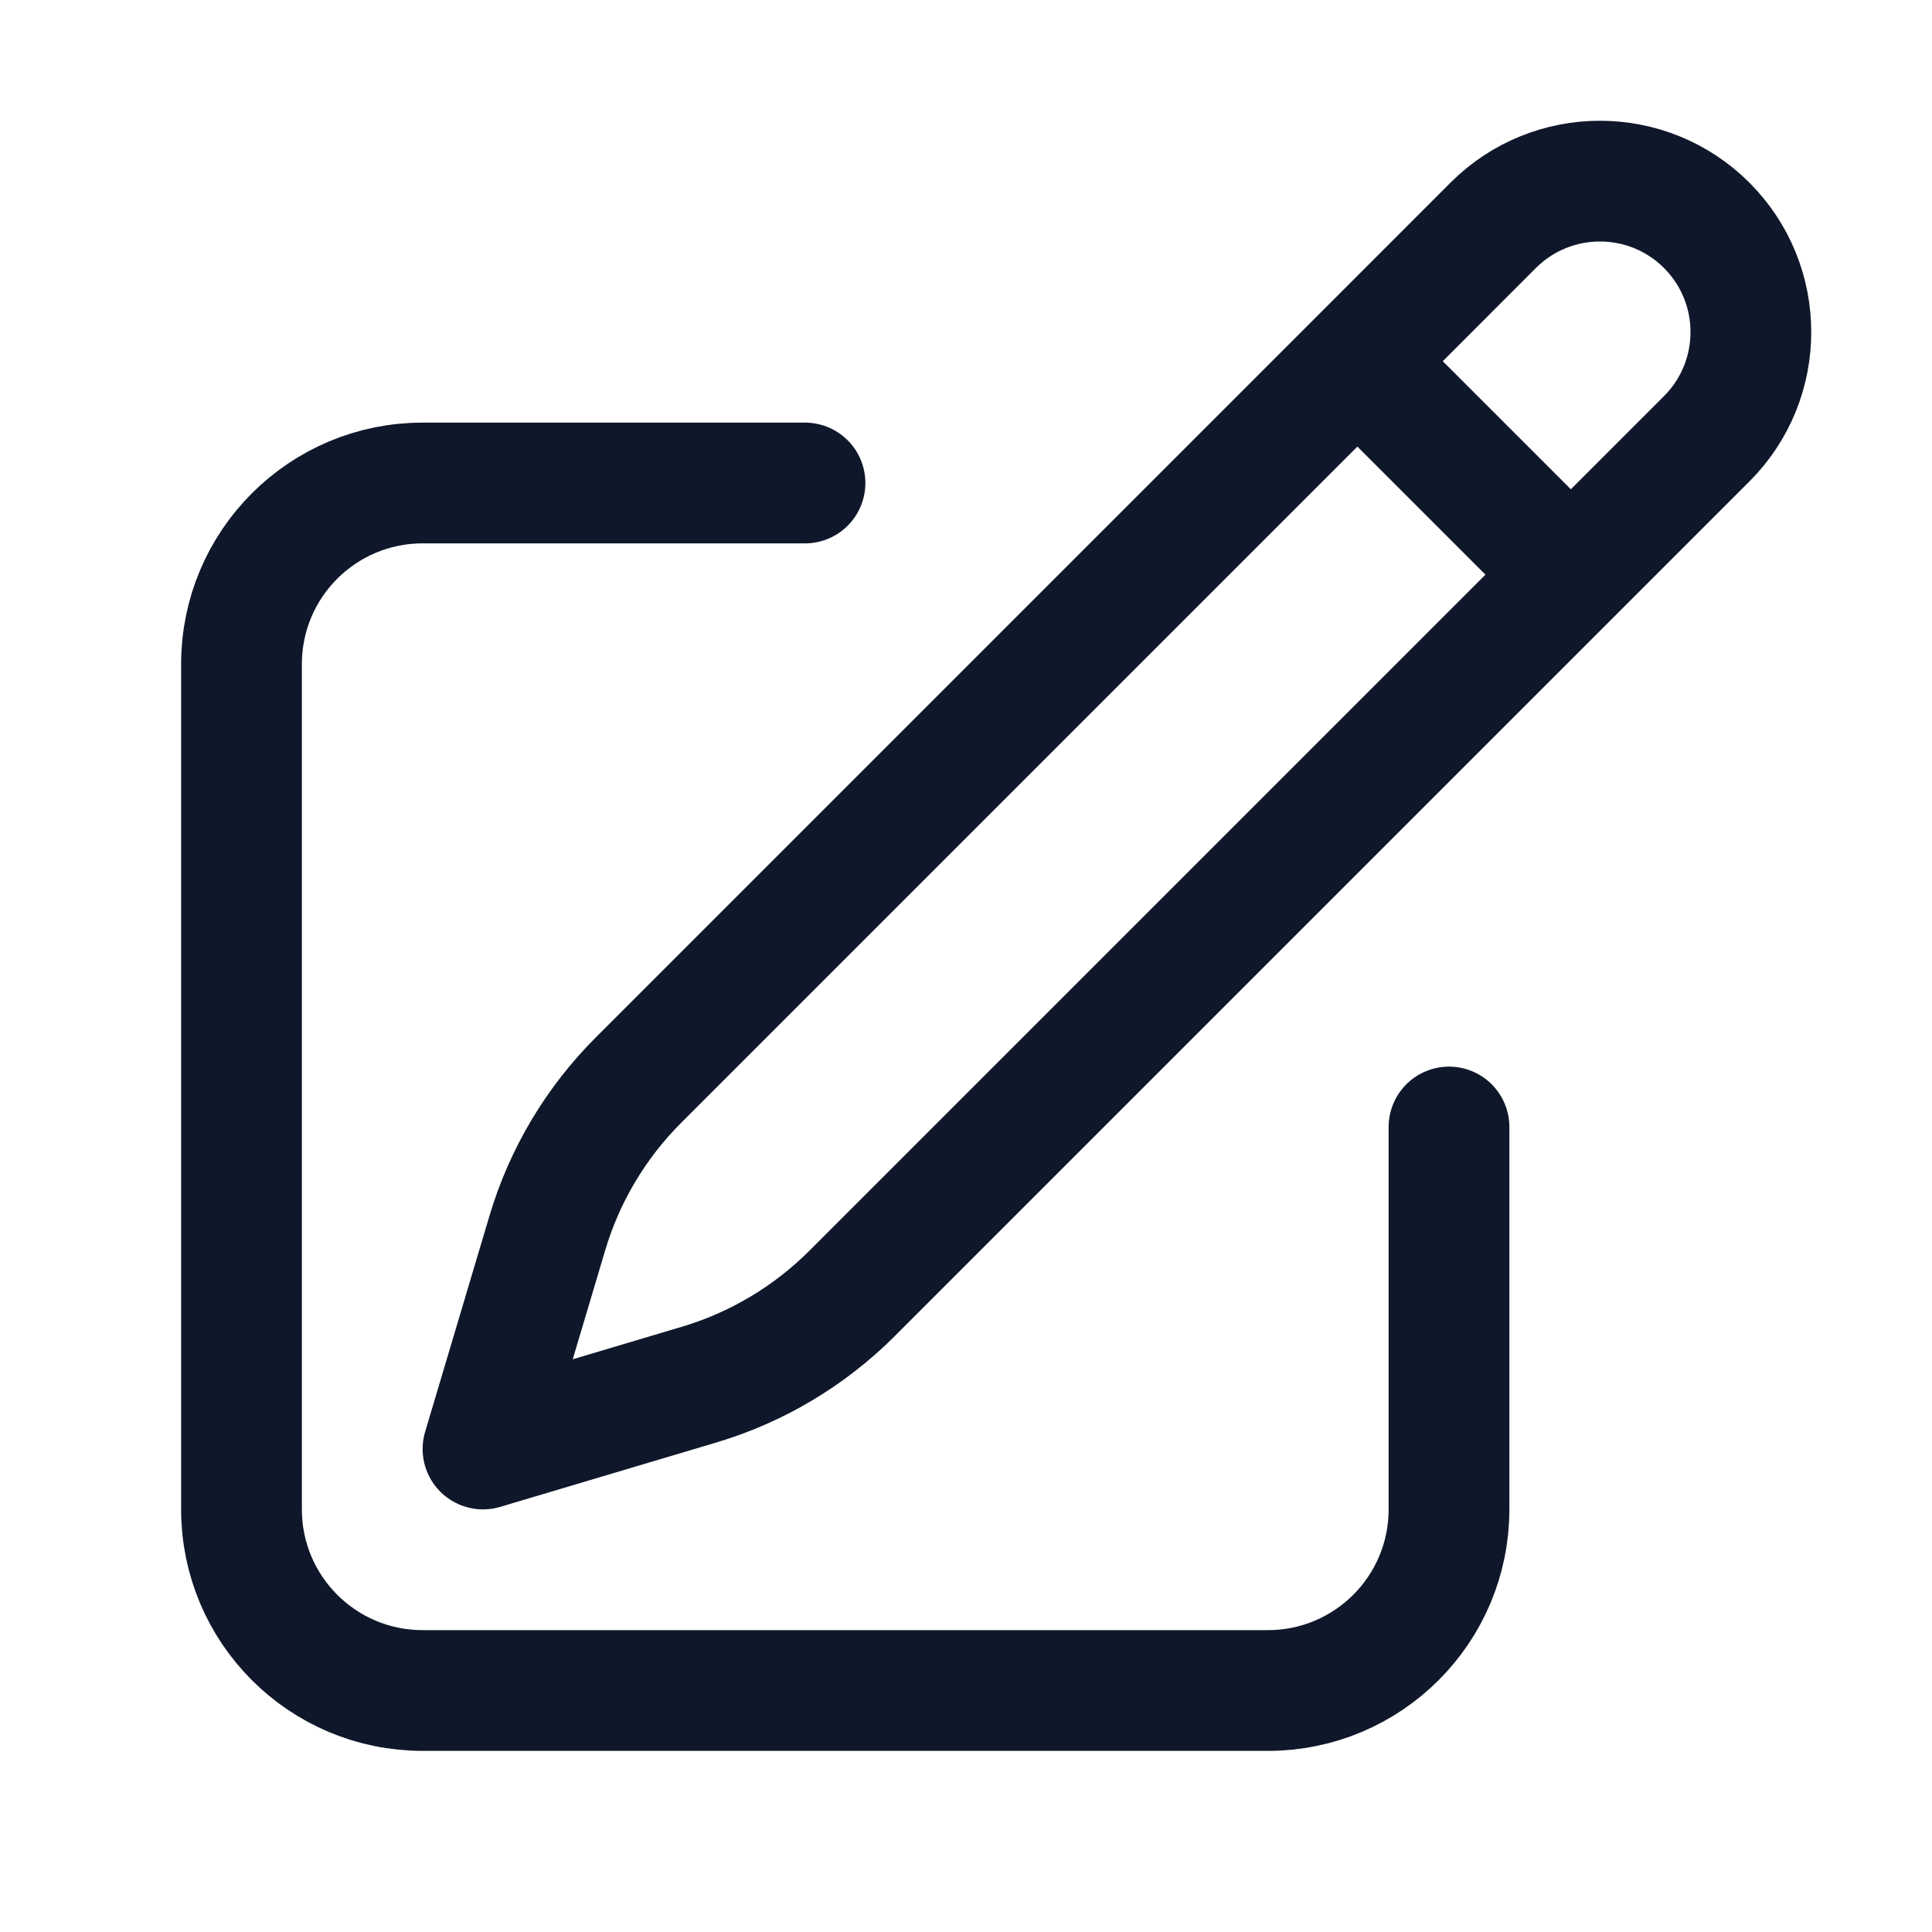
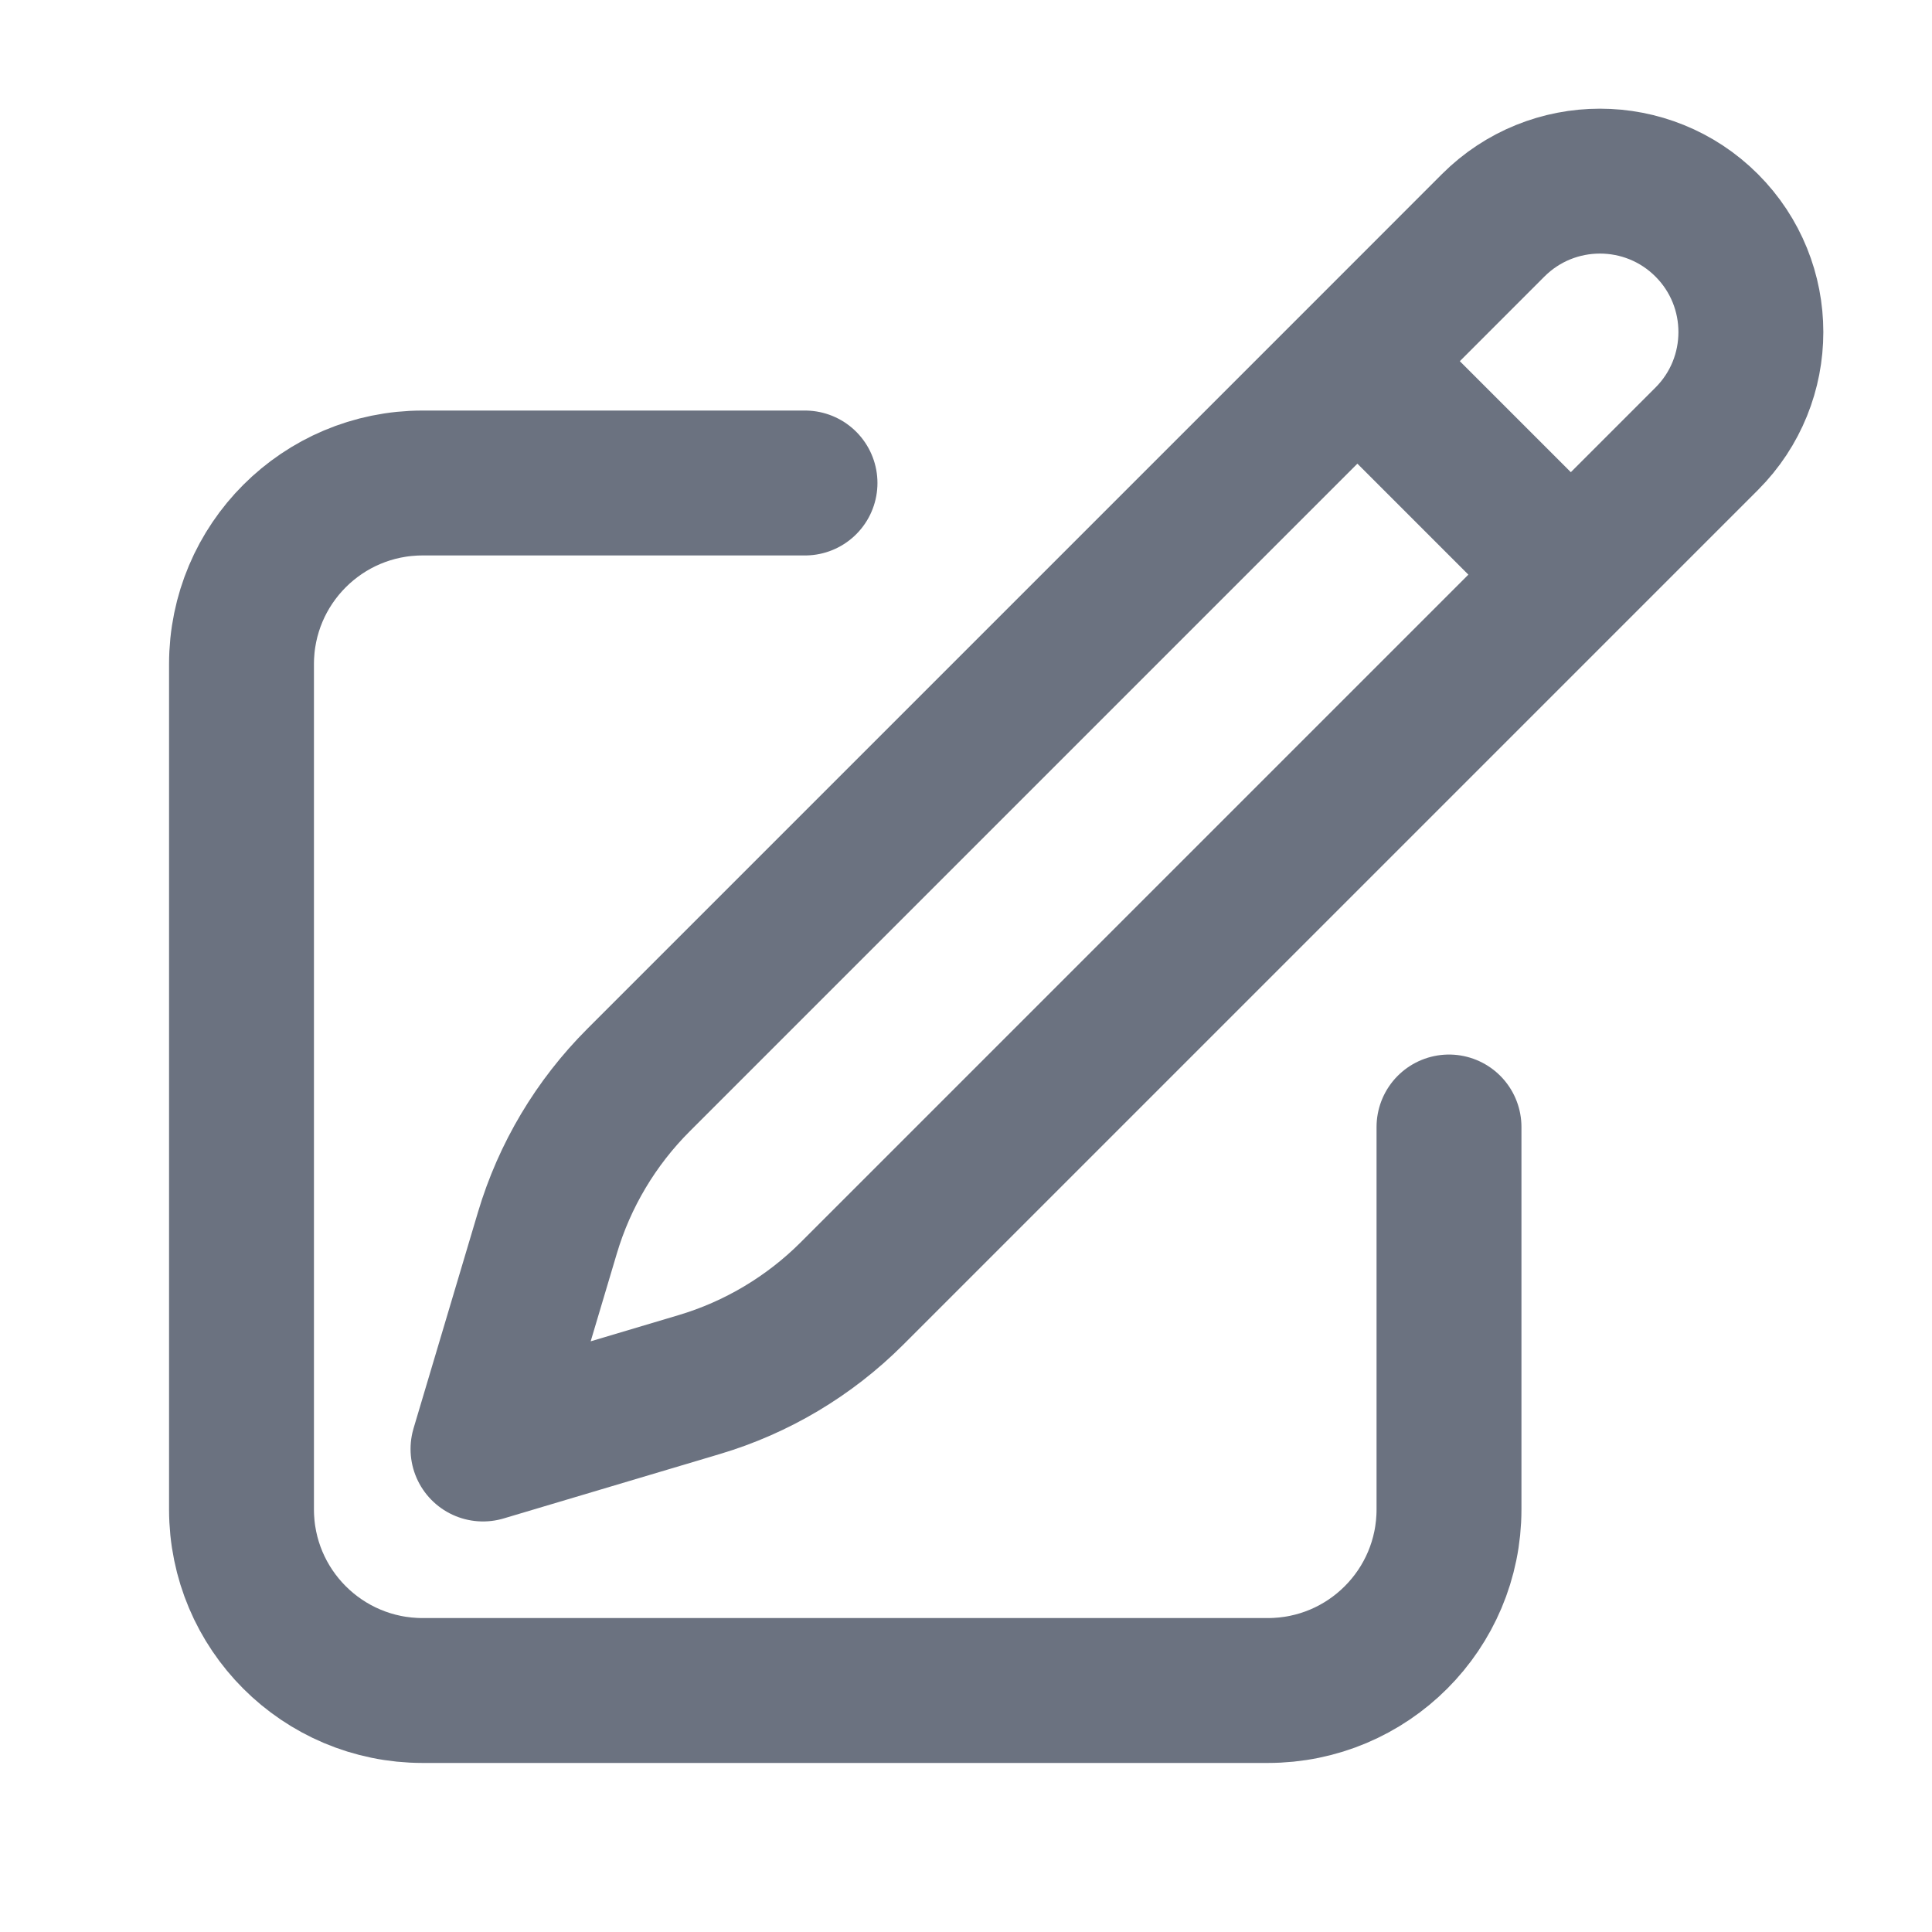
<svg xmlns="http://www.w3.org/2000/svg" width="24" height="24" viewBox="0 0 24 24" fill="none">
-   <path d="M16.862 4.487L18.549 2.799C19.281 2.067 20.469 2.067 21.201 2.799C21.933 3.531 21.933 4.719 21.201 5.451L10.582 16.07C10.053 16.598 9.401 16.987 8.685 17.2L6 18L6.8 15.315C7.013 14.599 7.402 13.947 7.931 13.418L16.862 4.487ZM16.862 4.487L19.5 7.125M18 14V18.75C18 19.993 16.993 21 15.75 21H5.25C4.007 21 3 19.993 3 18.75V8.25C3 7.007 4.007 6 5.25 6H10" stroke="#0F172A" stroke-width="1.5" stroke-linecap="round" stroke-linejoin="round" />
+   <path d="M16.862 4.487L18.549 2.799C19.281 2.067 20.469 2.067 21.201 2.799C21.933 3.531 21.933 4.719 21.201 5.451L10.582 16.07C10.053 16.598 9.401 16.987 8.685 17.2L6 18L6.8 15.315C7.013 14.599 7.402 13.947 7.931 13.418L16.862 4.487ZM16.862 4.487L19.5 7.125M18 14V18.75C18 19.993 16.993 21 15.75 21H5.25C4.007 21 3 19.993 3 18.75V8.25C3 7.007 4.007 6 5.25 6H10" stroke="#6b7280" stroke-width="1.8" stroke-linecap="round" stroke-linejoin="round" />
</svg>
